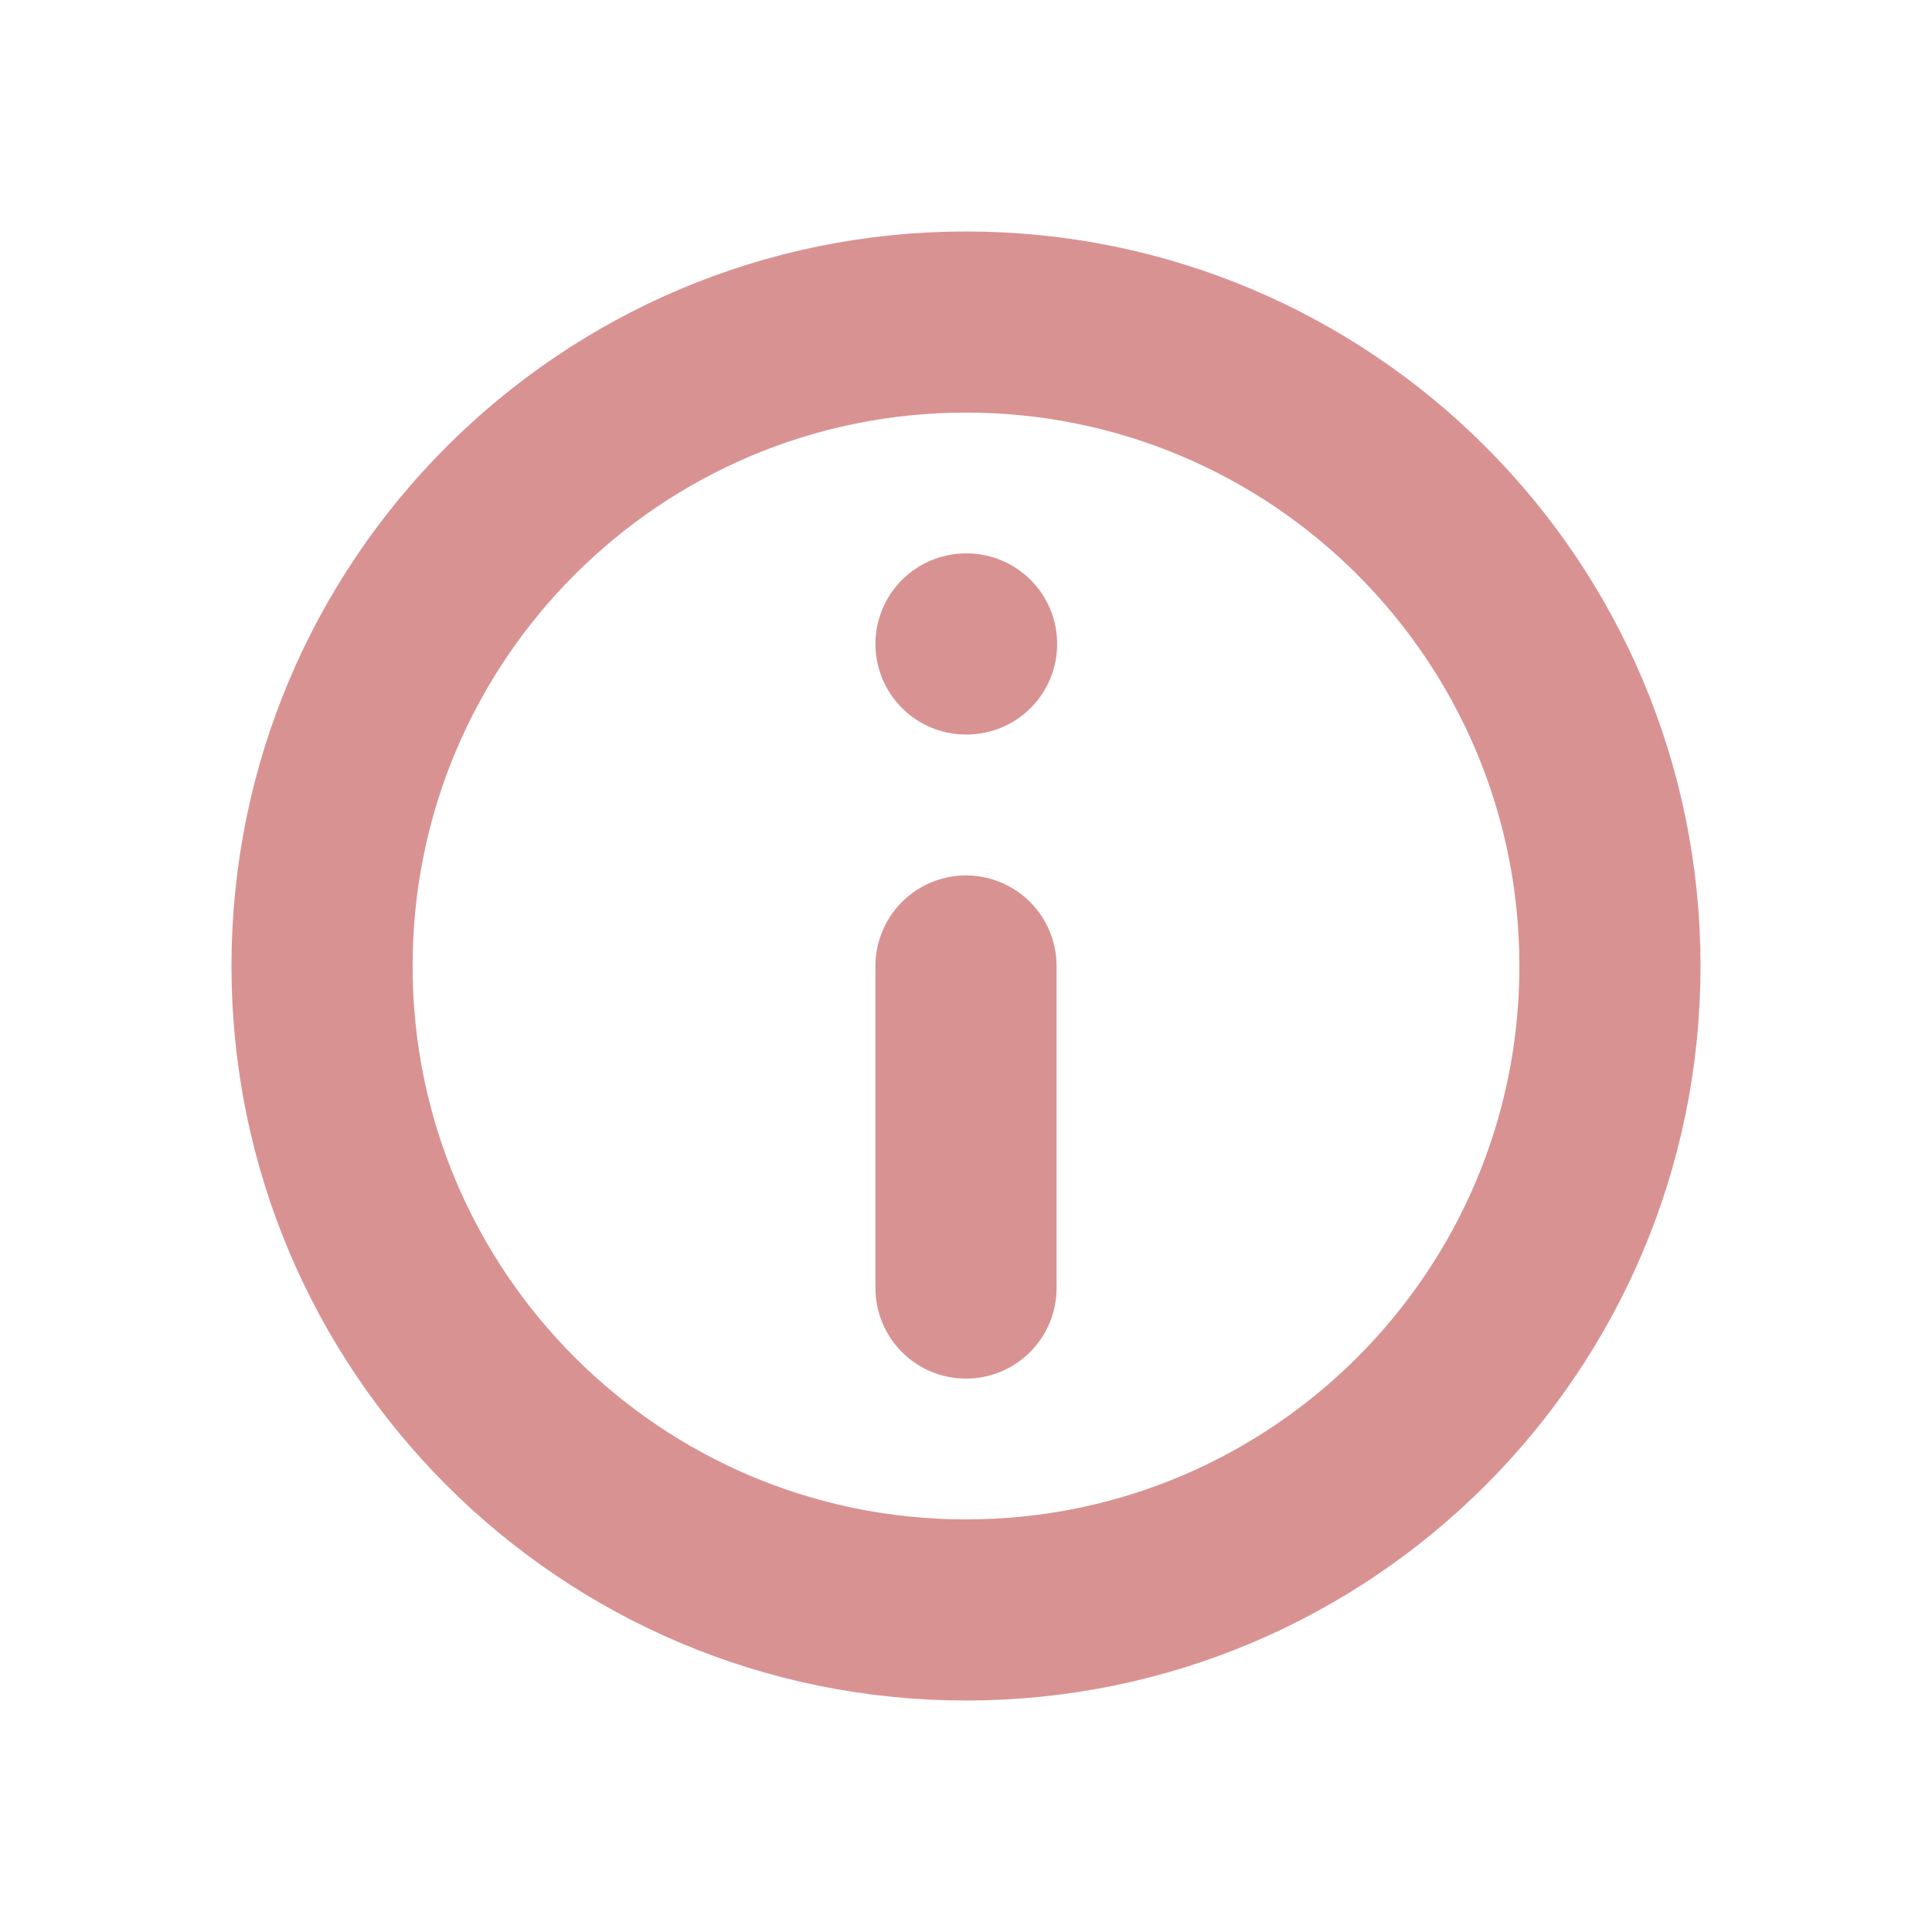
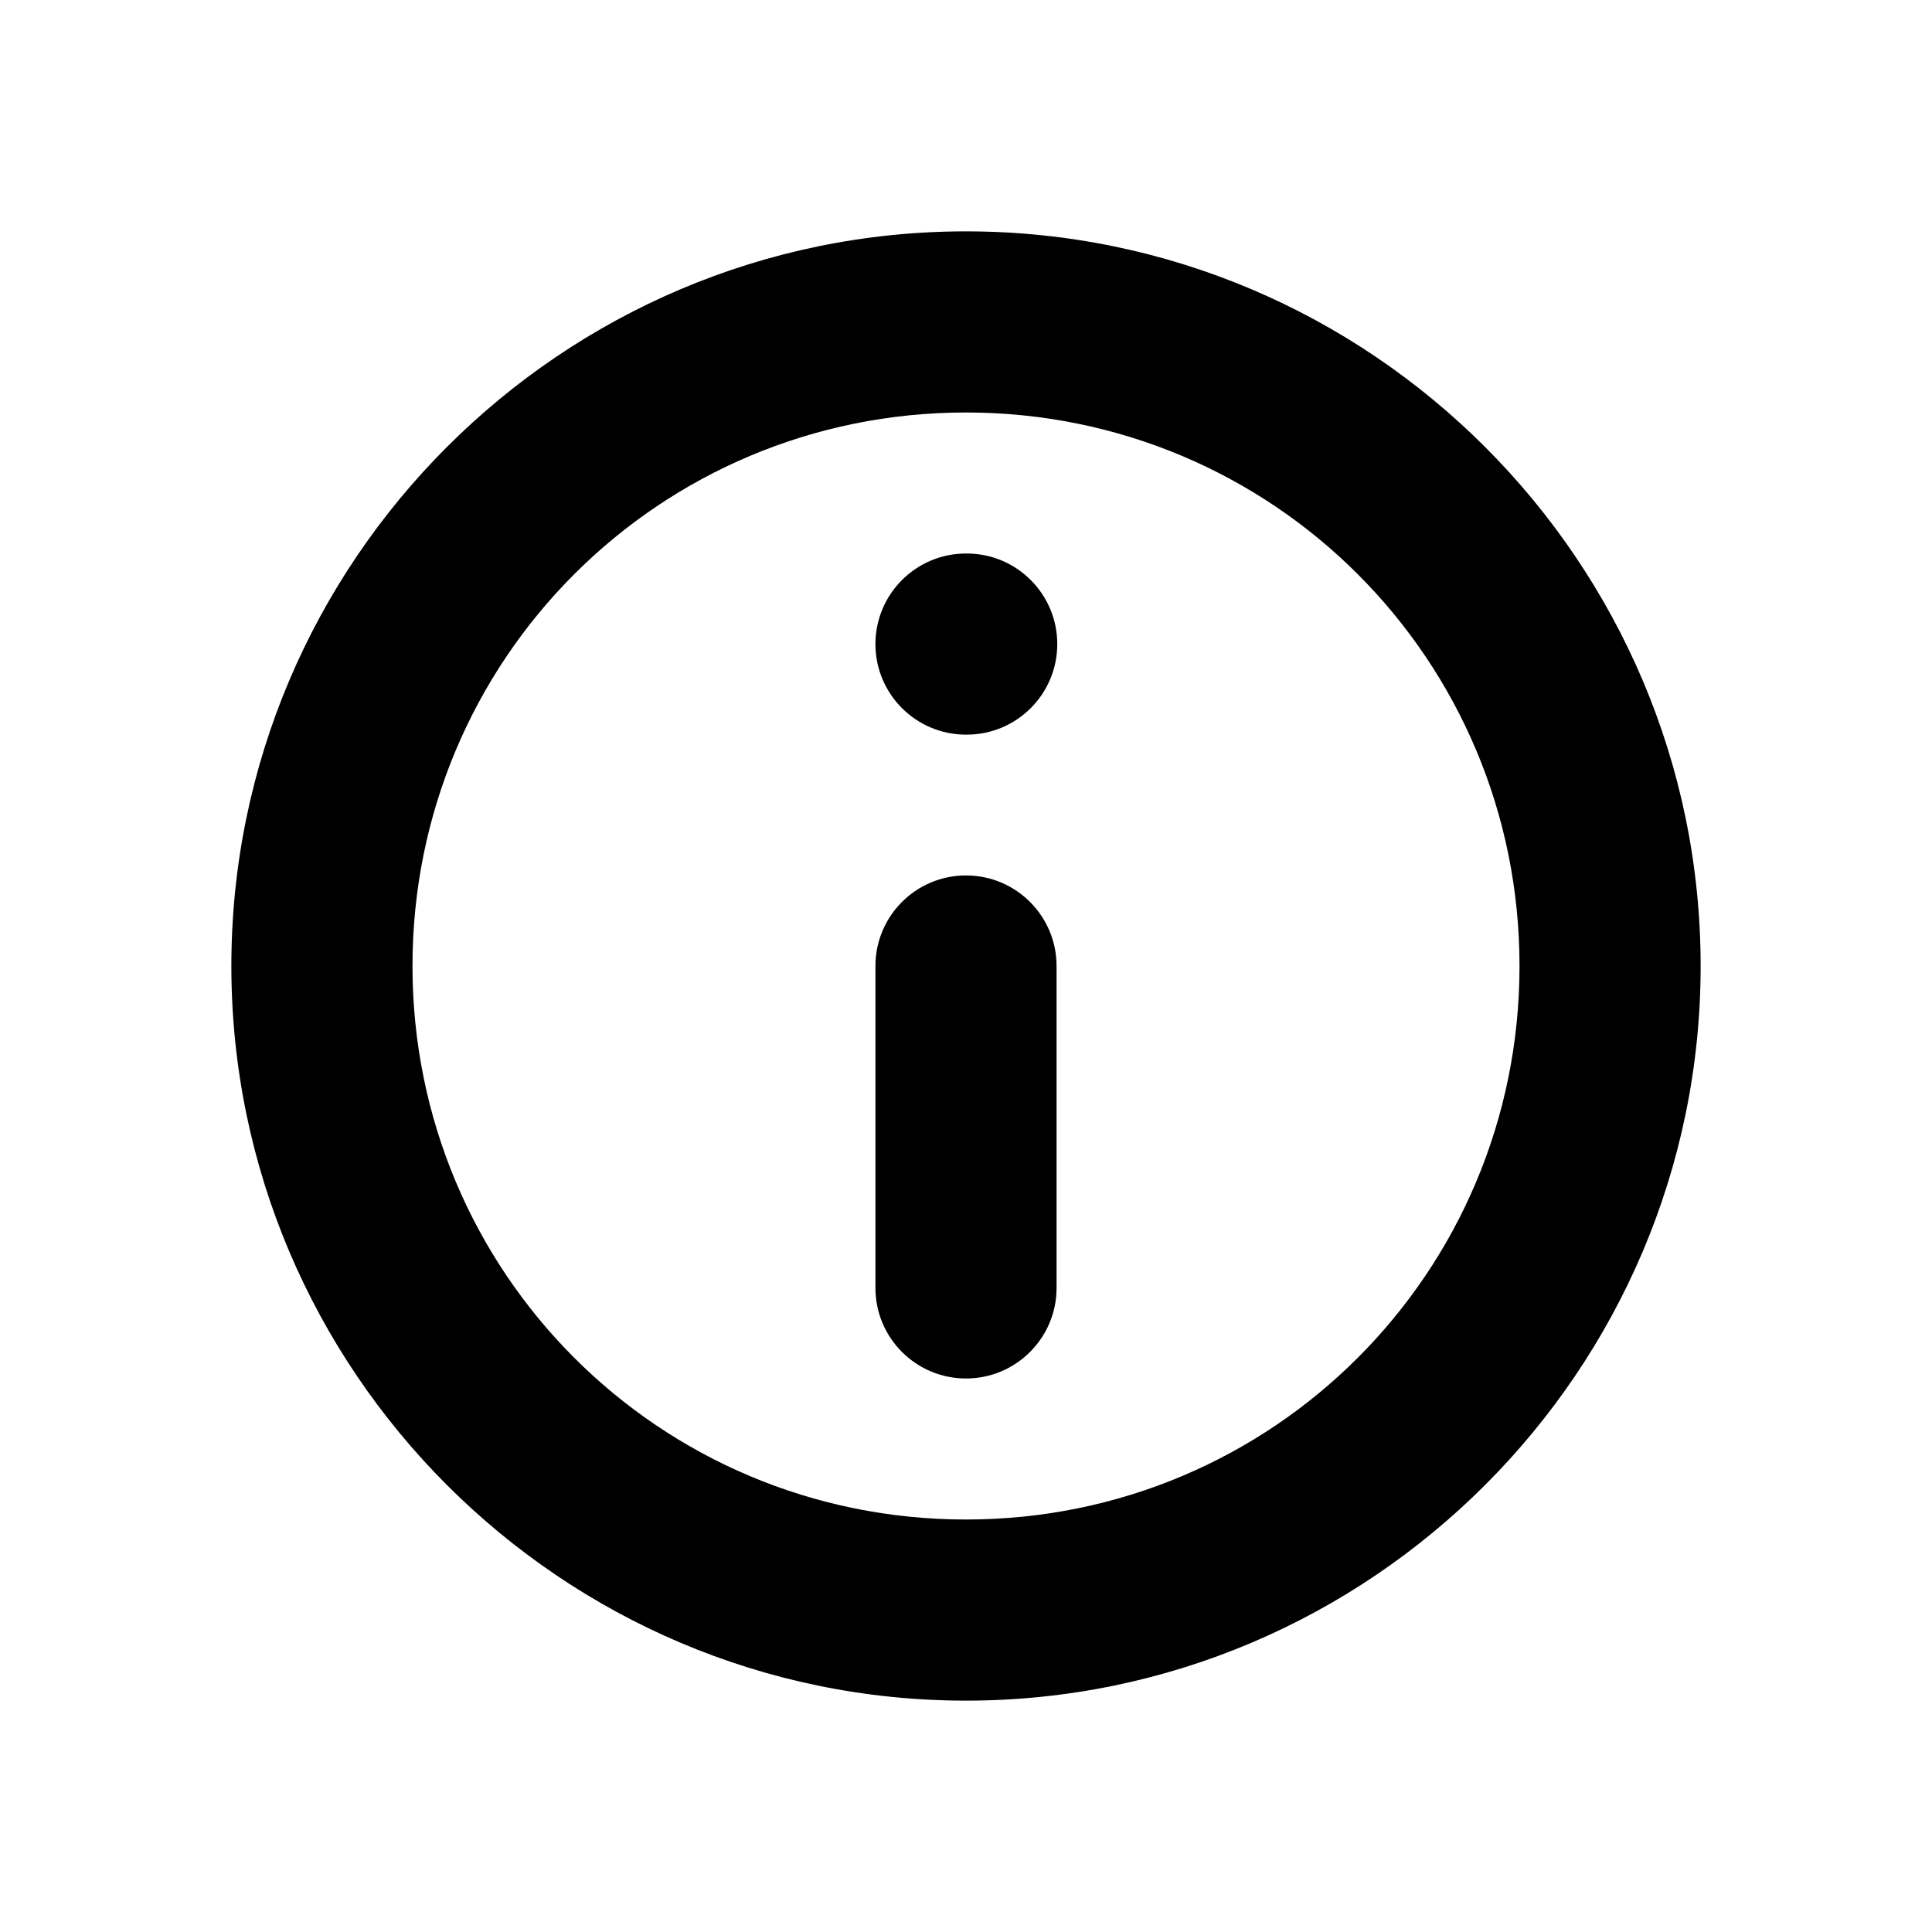
- <svg xmlns="http://www.w3.org/2000/svg" width="16" height="16" viewBox="0 0 16 16" fill="none">
-   <path d="M8 13.333C10.946 13.333 13.333 10.945 13.333 8C13.333 5.054 10.946 2.667 8 2.667C5.055 2.667 2.667 5.054 2.667 8C2.667 10.945 5.055 13.333 8 13.333Z" stroke="#D99292" stroke-width="1.5" stroke-linecap="round" stroke-linejoin="round" />
-   <path d="M8 10.667V8" stroke="#D99292" stroke-width="1.5" stroke-linecap="round" stroke-linejoin="round" />
-   <path d="M8 5.333H8.005" stroke="#D99292" stroke-width="1.5" stroke-linecap="round" stroke-linejoin="round" />
+ <svg xmlns="http://www.w3.org/2000/svg" version="1.1" width="1024" height="1024" viewBox="0 0 1024 1024">
+   <path d="M512 122.625C297.546 122.625 122.625 297.546 122.625 512S297.546 901.375 512 901.375C726.455 901.375 901.375 726.453 901.375 512S726.455 122.625 512 122.625zM512 218.625C674.574 218.625 805.375 349.428 805.375 512S674.574 805.375 512 805.375C349.428 805.375 218.625 674.571 218.625 512S349.428 218.625 512 218.625zM512 464C485.49 464 464 485.49 464 512V512V682.625C464 709.135 485.49 730.625 512 730.625V730.625C538.51 730.625 560 709.135 560 682.625V682.625V512C560 485.49 538.51 464 512 464V464zM512 293.375C485.49 293.375 464 314.865 464 341.375V341.375C464 367.885 485.49 389.375 512 389.375V389.375H512.375C538.885 389.375 560.375 367.885 560.375 341.375V341.375C560.375 314.865 538.885 293.375 512.375 293.375V293.375z" id="info" />
</svg>
